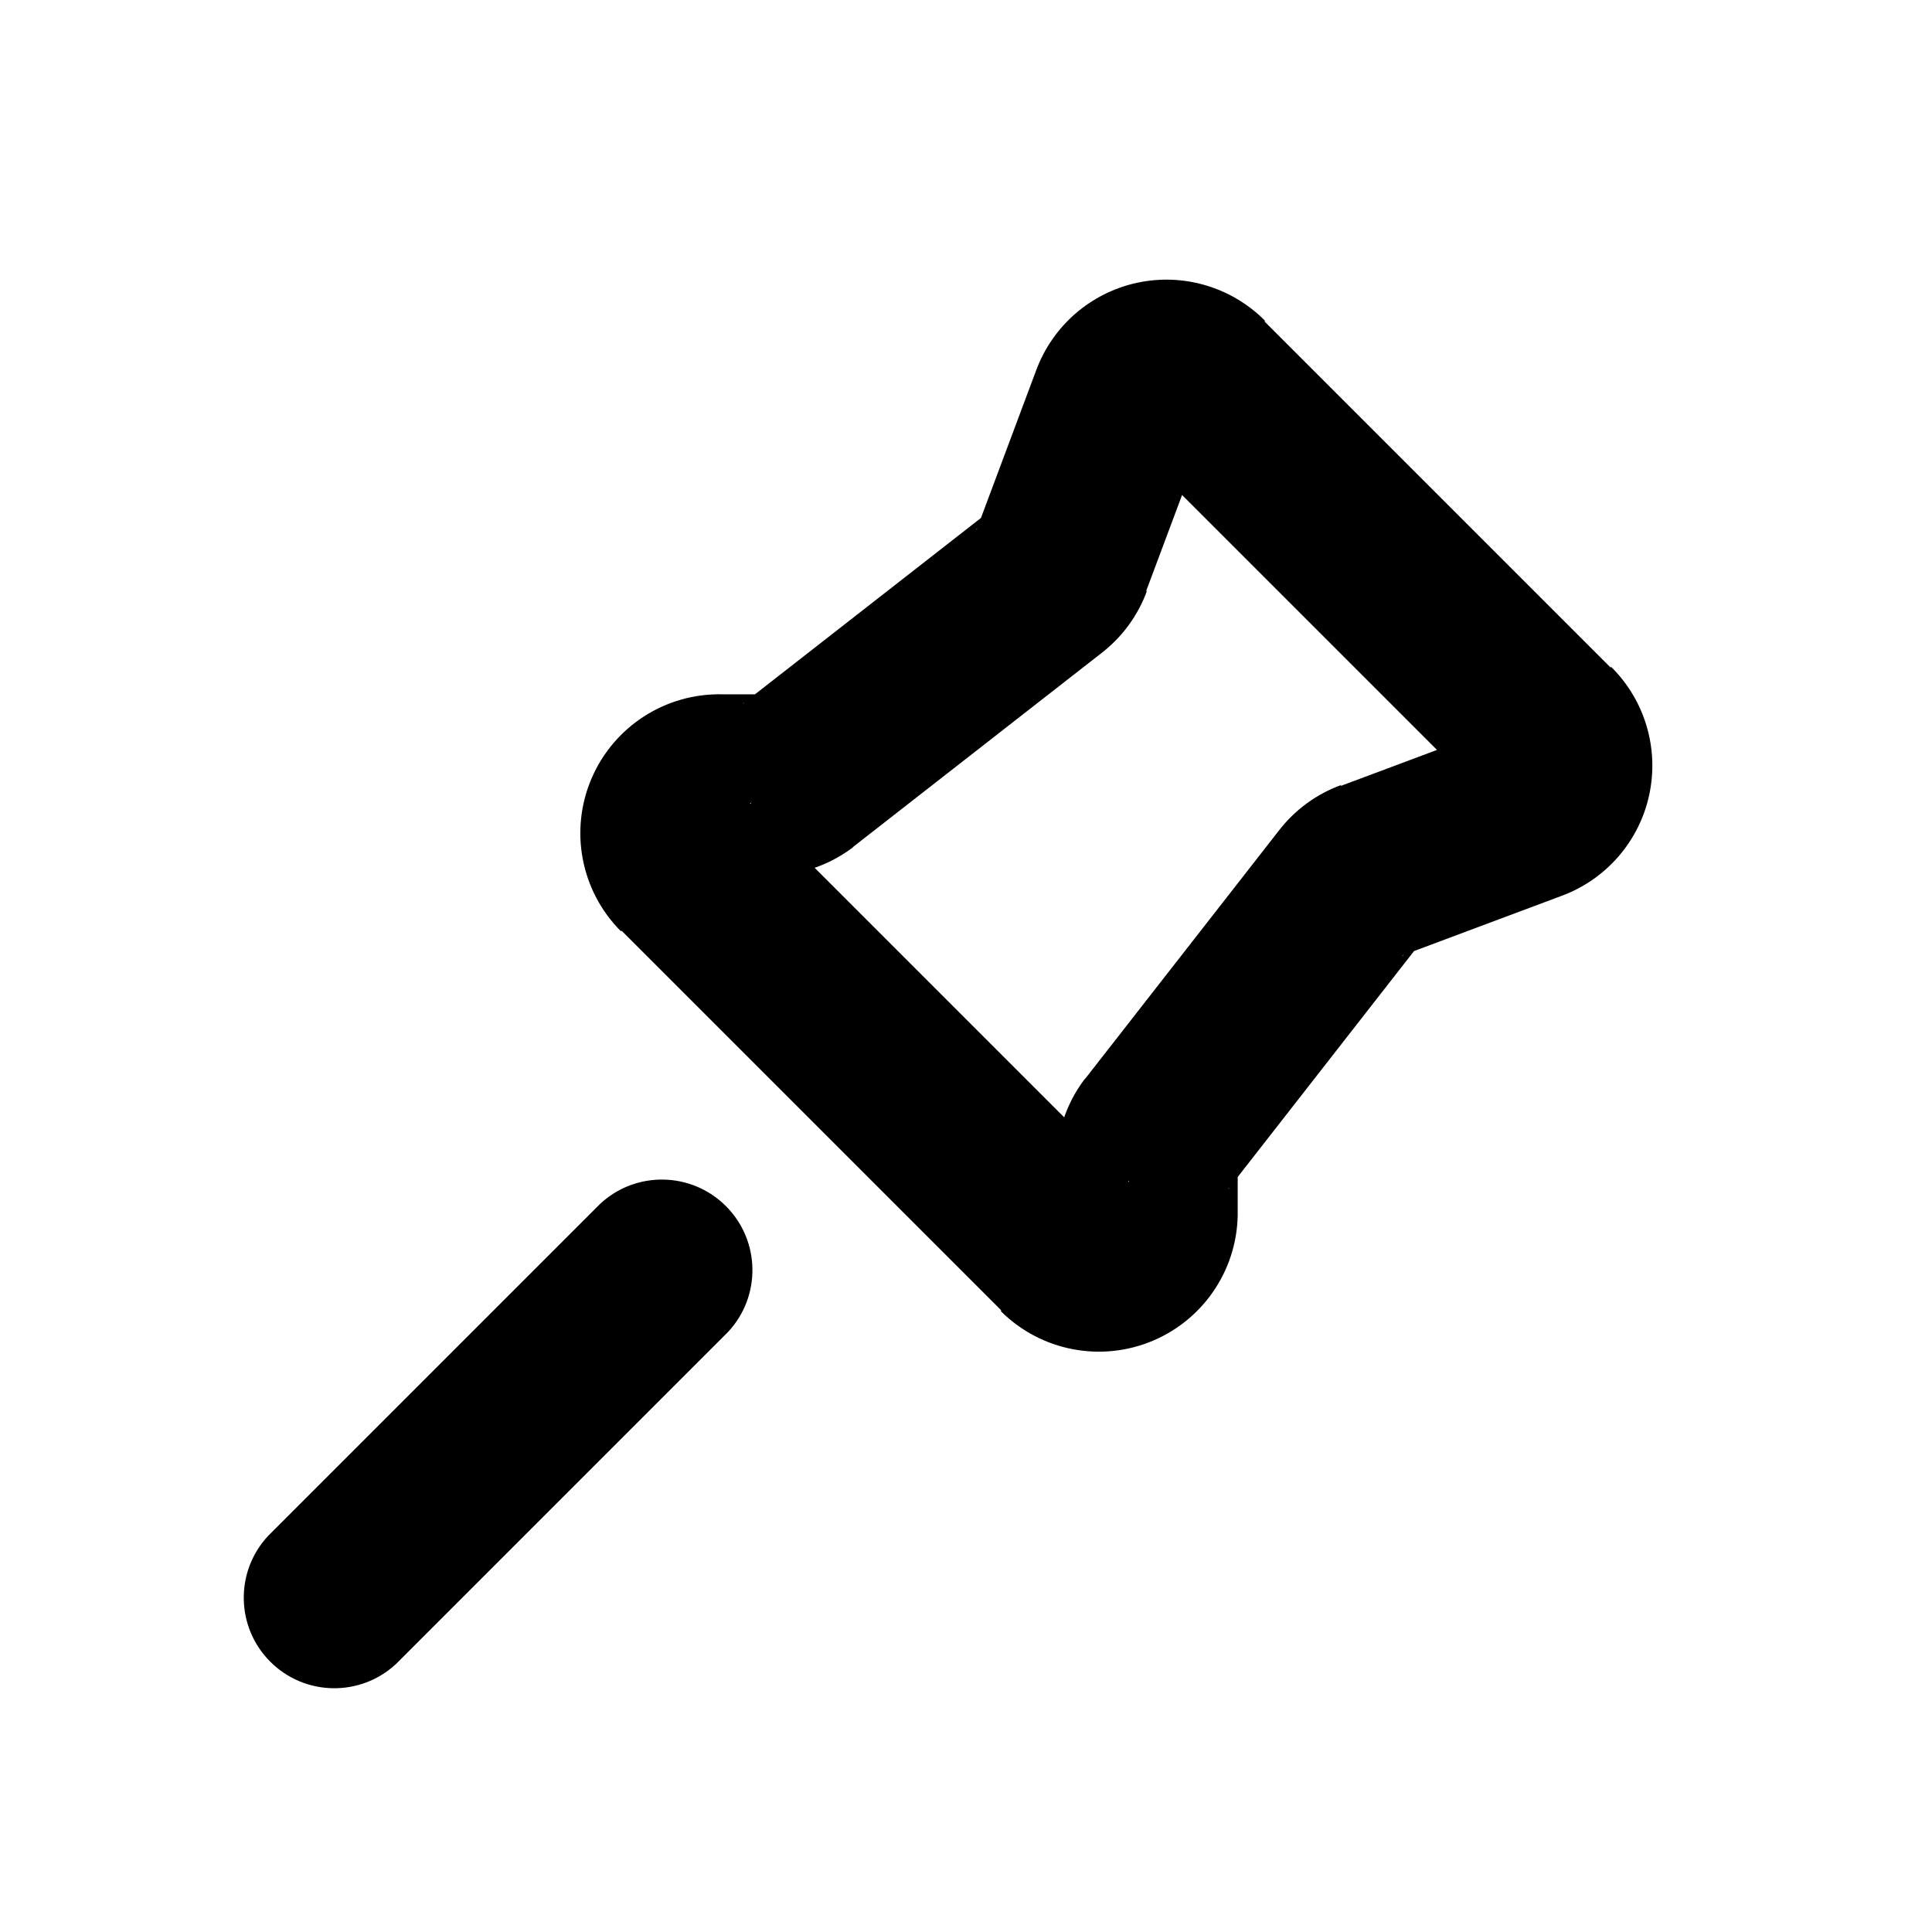
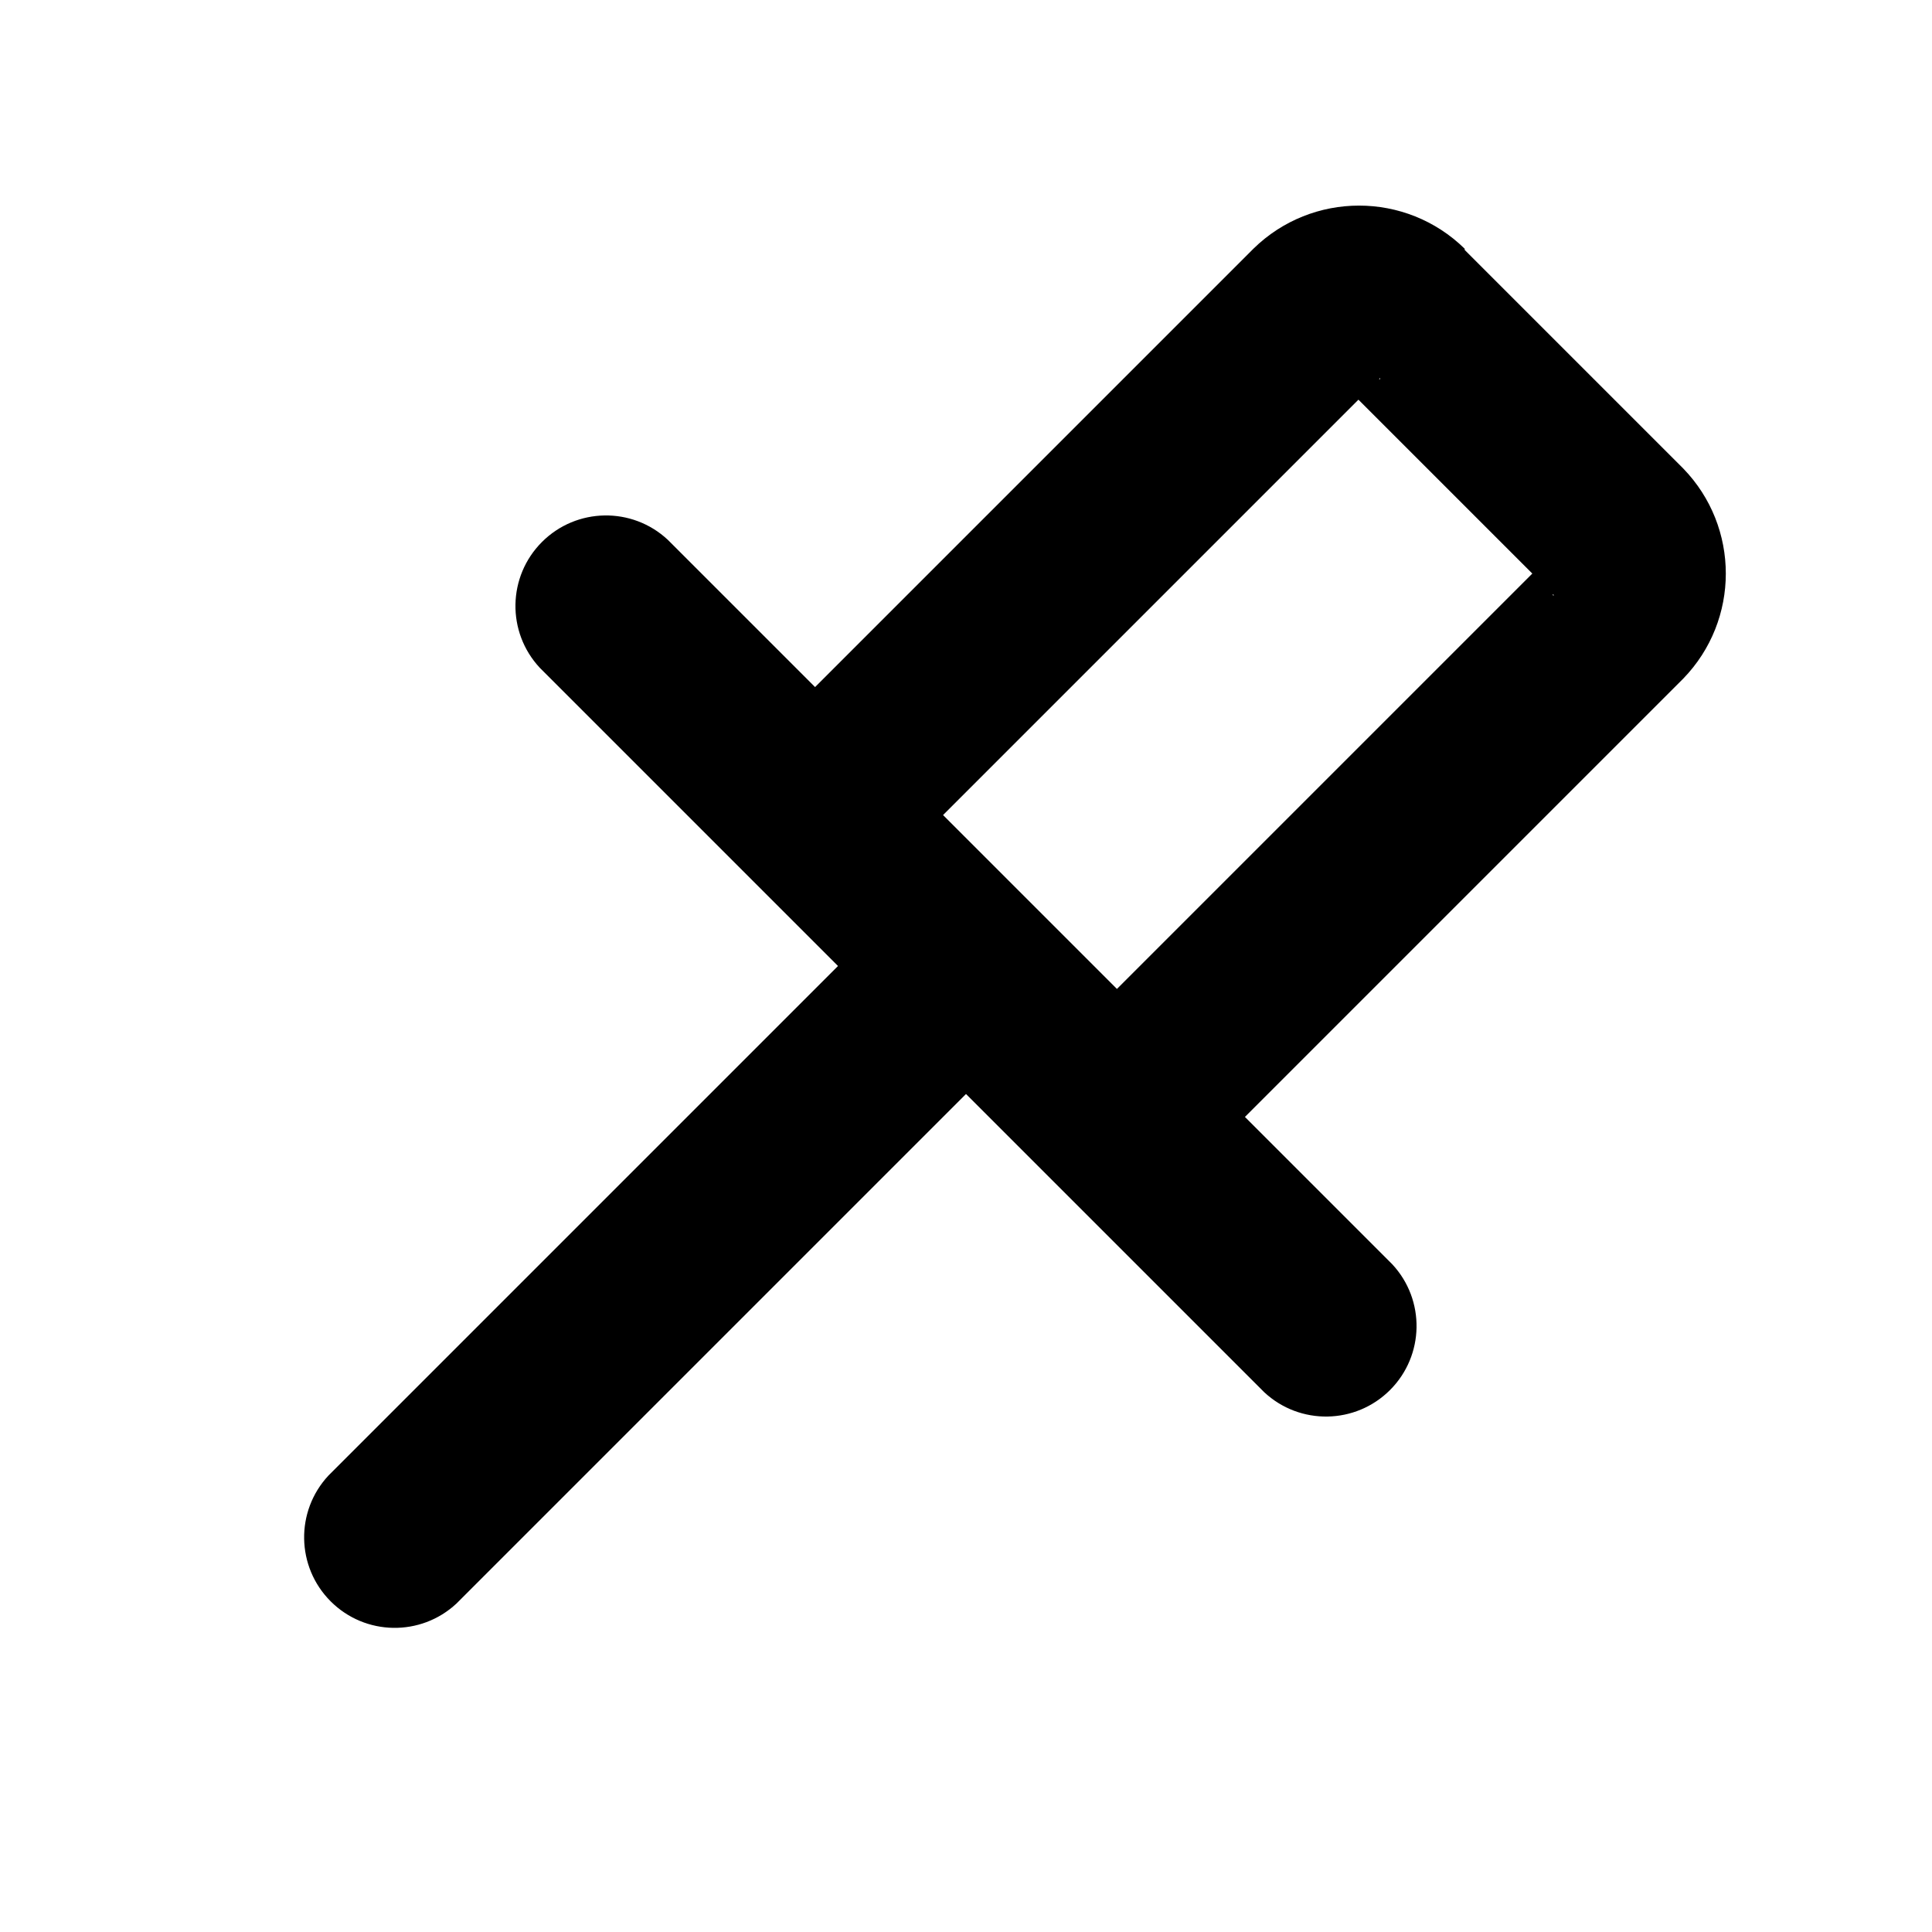
<svg xmlns="http://www.w3.org/2000/svg" viewBox="0 0 16 16">
-   <path d="M8.58 3.07A1.15 1.15 0 0 1 10.48 2.66L10.47 2.66L13.34 5.53L13.34 5.52A1.15 1.15 0 0 1 12.93 7.42L12.93 7.42L11.62 7.91L11.61 7.92L11.77 7.8L11.77 7.8L10.17 9.85L10.18 9.84L10.25 9.62L10.25 9.64L10.25 10.03L10.25 10.02A1.15 1.15 0 0 1 8.29 10.86L8.29 10.85L5.15 7.71L5.14 7.71A1.15 1.15 0 0 1 5.98 5.75L5.97 5.75L6.36 5.75L6.38 5.75L6.16 5.82L6.15 5.83L8.2 4.23L8.2 4.23L8.08 4.39L8.09 4.38L8.58 3.07L8.58 3.07ZM9.98 3.59L9.49 4.9L9.5 4.89A1.15 1.15 0 0 1 9.12 5.41L9.12 5.41L7.07 7.01L7.06 7.02A1.15 1.15 0 0 1 6.34 7.25L6.36 7.25L5.97 7.25L5.96 7.25L6.22 6.65L6.21 6.65L9.35 9.79L9.35 9.78L8.75 10.04L8.75 10.03L8.75 9.64L8.75 9.66A1.15 1.15 0 0 1 8.98 8.94L8.99 8.93L10.59 6.88L10.59 6.88A1.15 1.15 0 0 1 11.11 6.5L11.1 6.51L12.41 6.02L12.41 6.02L12.28 6.6L12.28 6.59L9.41 3.72L9.4 3.72L9.98 3.59L9.98 3.59ZM6.03 11.03L3.28 13.78A0.75 0.75 0 0 1 2.22 12.72L4.97 9.97A0.75 0.75 0 0 1 6.03 11.03Z" />
+   <path d="M6.56 7.62A1.25 1.25 0 0 1 6.56 5.88L6.57 5.87L10.37 2.07L10.38 2.06A1.25 1.25 0 0 1 12.13 2.06L12.13 2.07L13.93 3.87L13.94 3.88A1.25 1.25 0 0 1 13.94 5.62L13.93 5.63L10.13 9.43L10.12 9.44A1.25 1.25 0 0 1 8.38 9.44L8.37 9.43L6.57 7.63L6.56 7.62ZM7.63 6.57L9.43 8.37L9.42 8.36L9.08 8.36L9.07 8.37L12.87 4.57L12.86 4.58L12.86 4.93L12.87 4.93L11.07 3.13L11.08 3.14L11.43 3.14L11.43 3.13L7.63 6.93L7.64 6.93L7.64 6.58L7.63 6.57ZM5.53 4.47L11.53 10.47A0.75 0.75 0 0 1 10.47 11.53L4.47 5.53A0.75 0.75 0 0 1 5.53 4.47ZM8.53 8.53L3.78 13.28A0.75 0.75 0 0 1 2.72 12.22L7.47 7.47A0.75 0.75 0 0 1 8.53 8.53Z" />
</svg>
